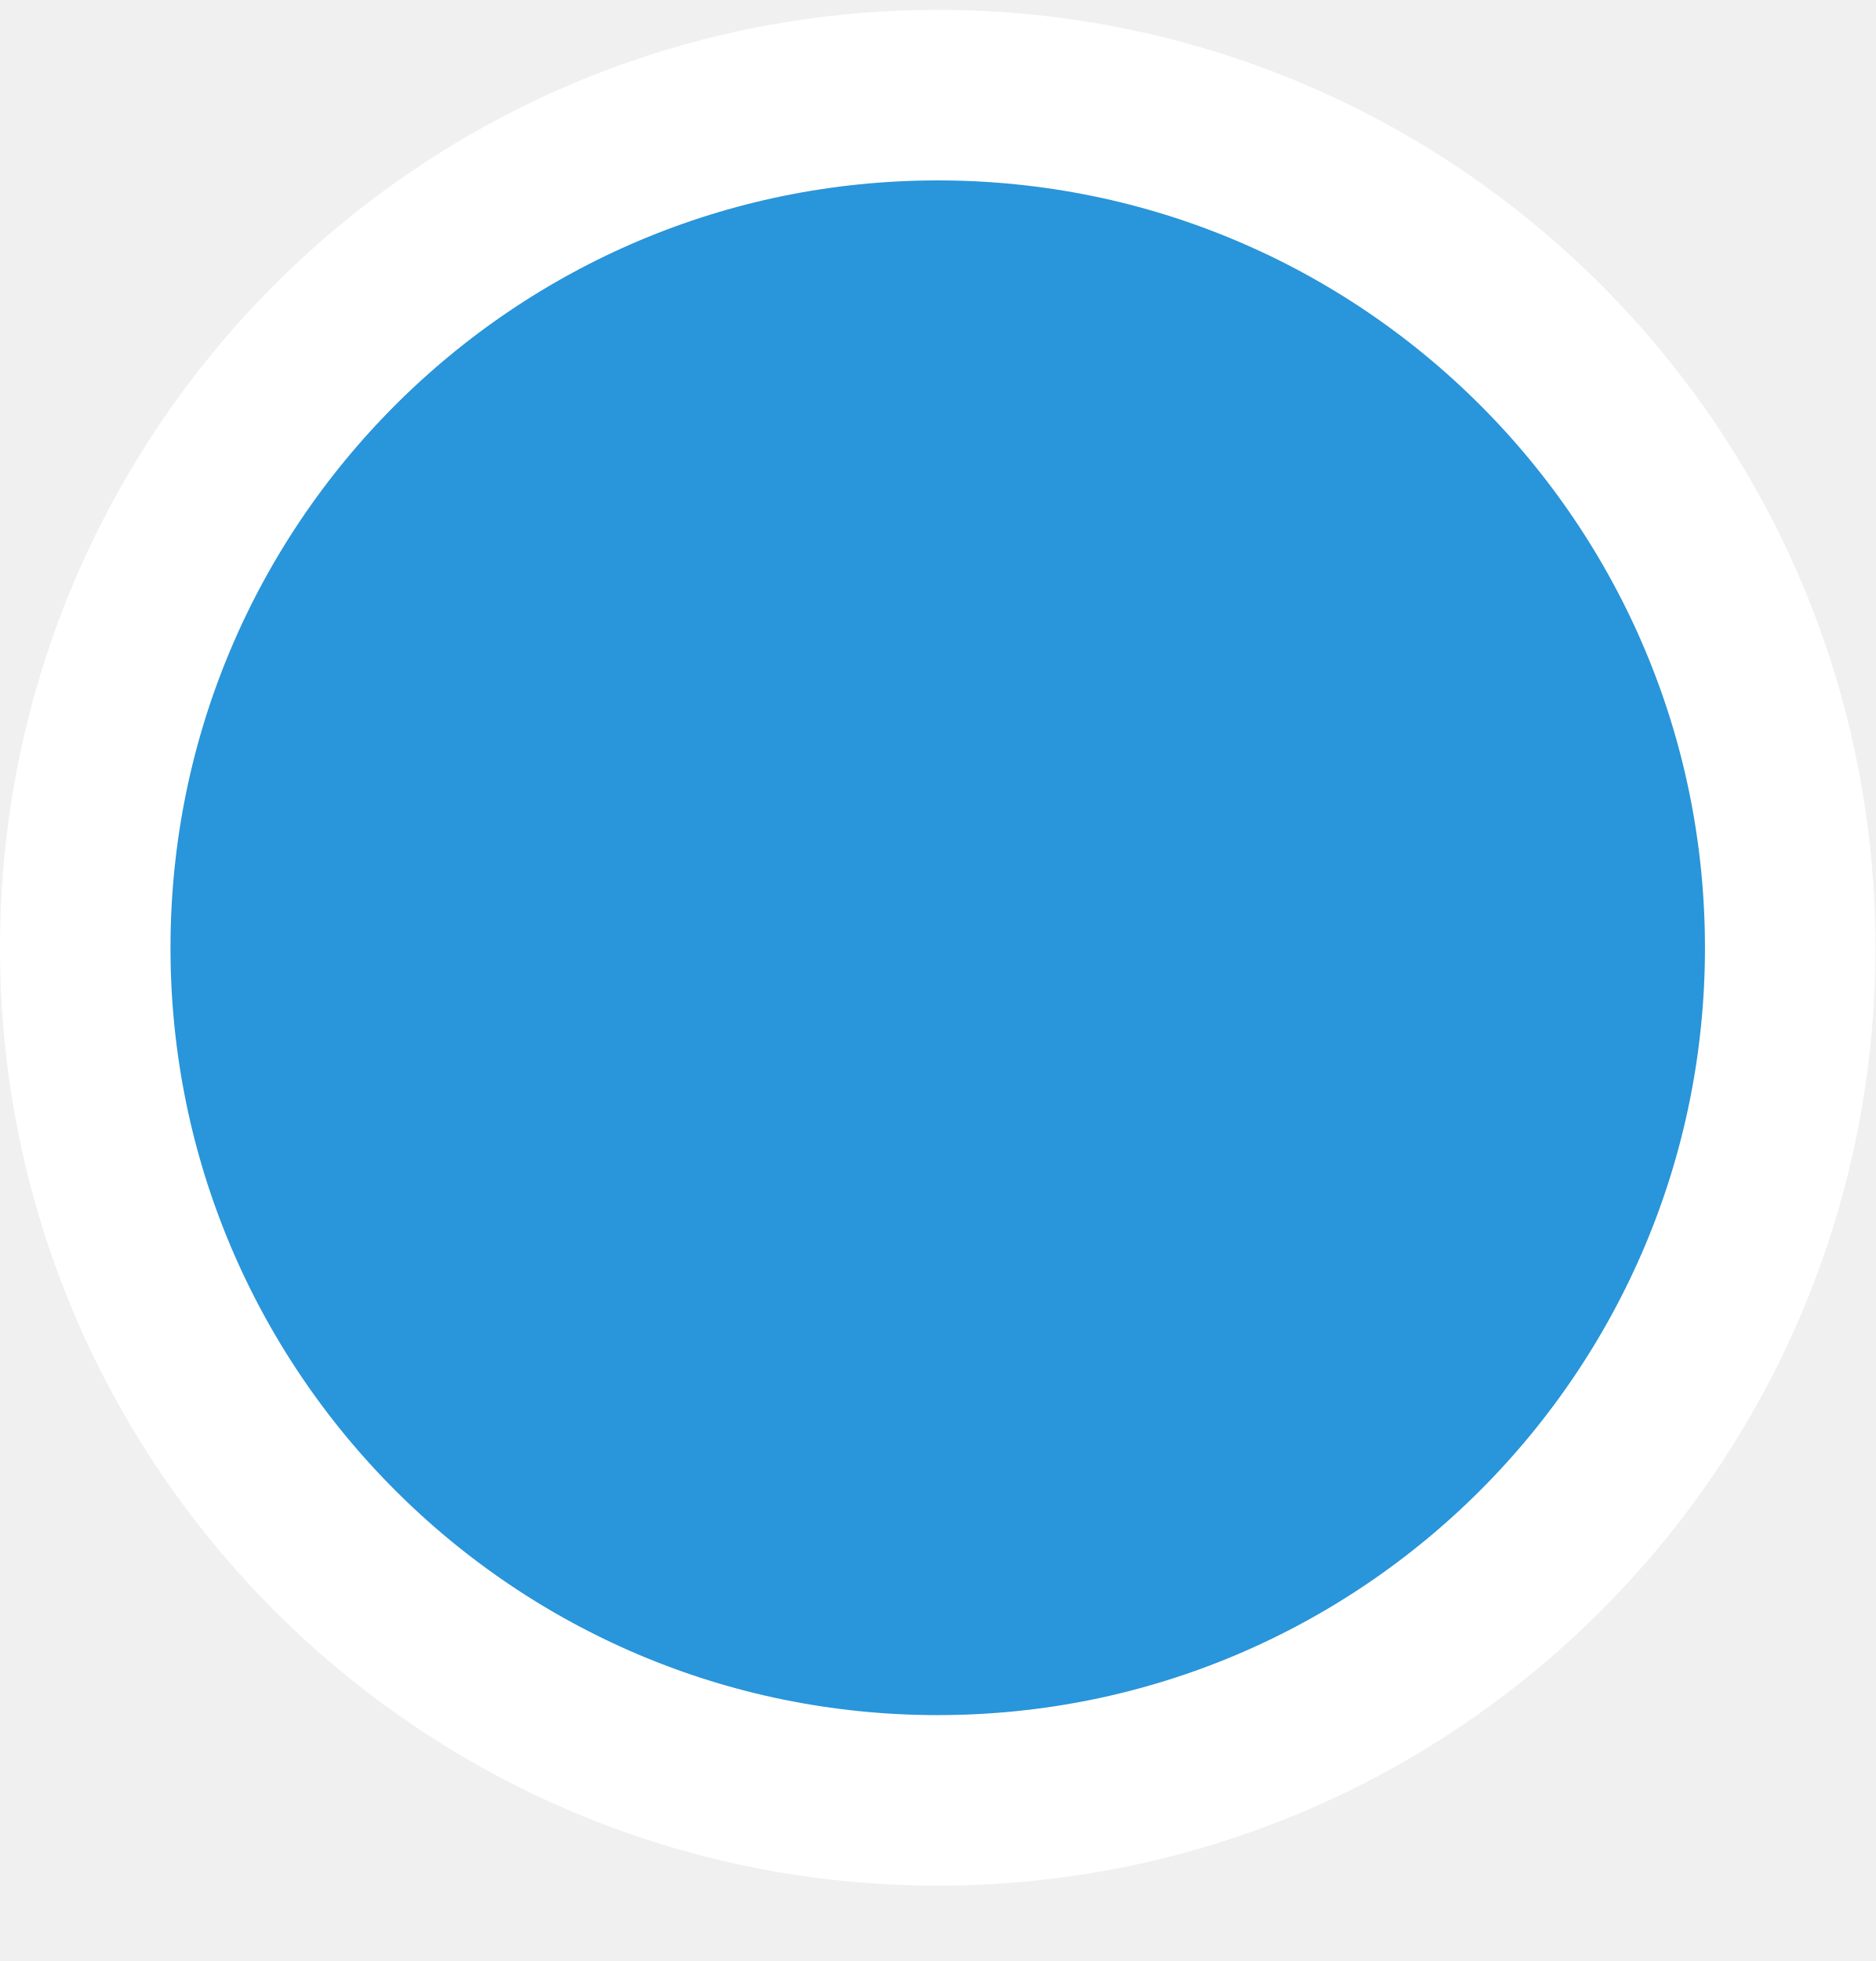
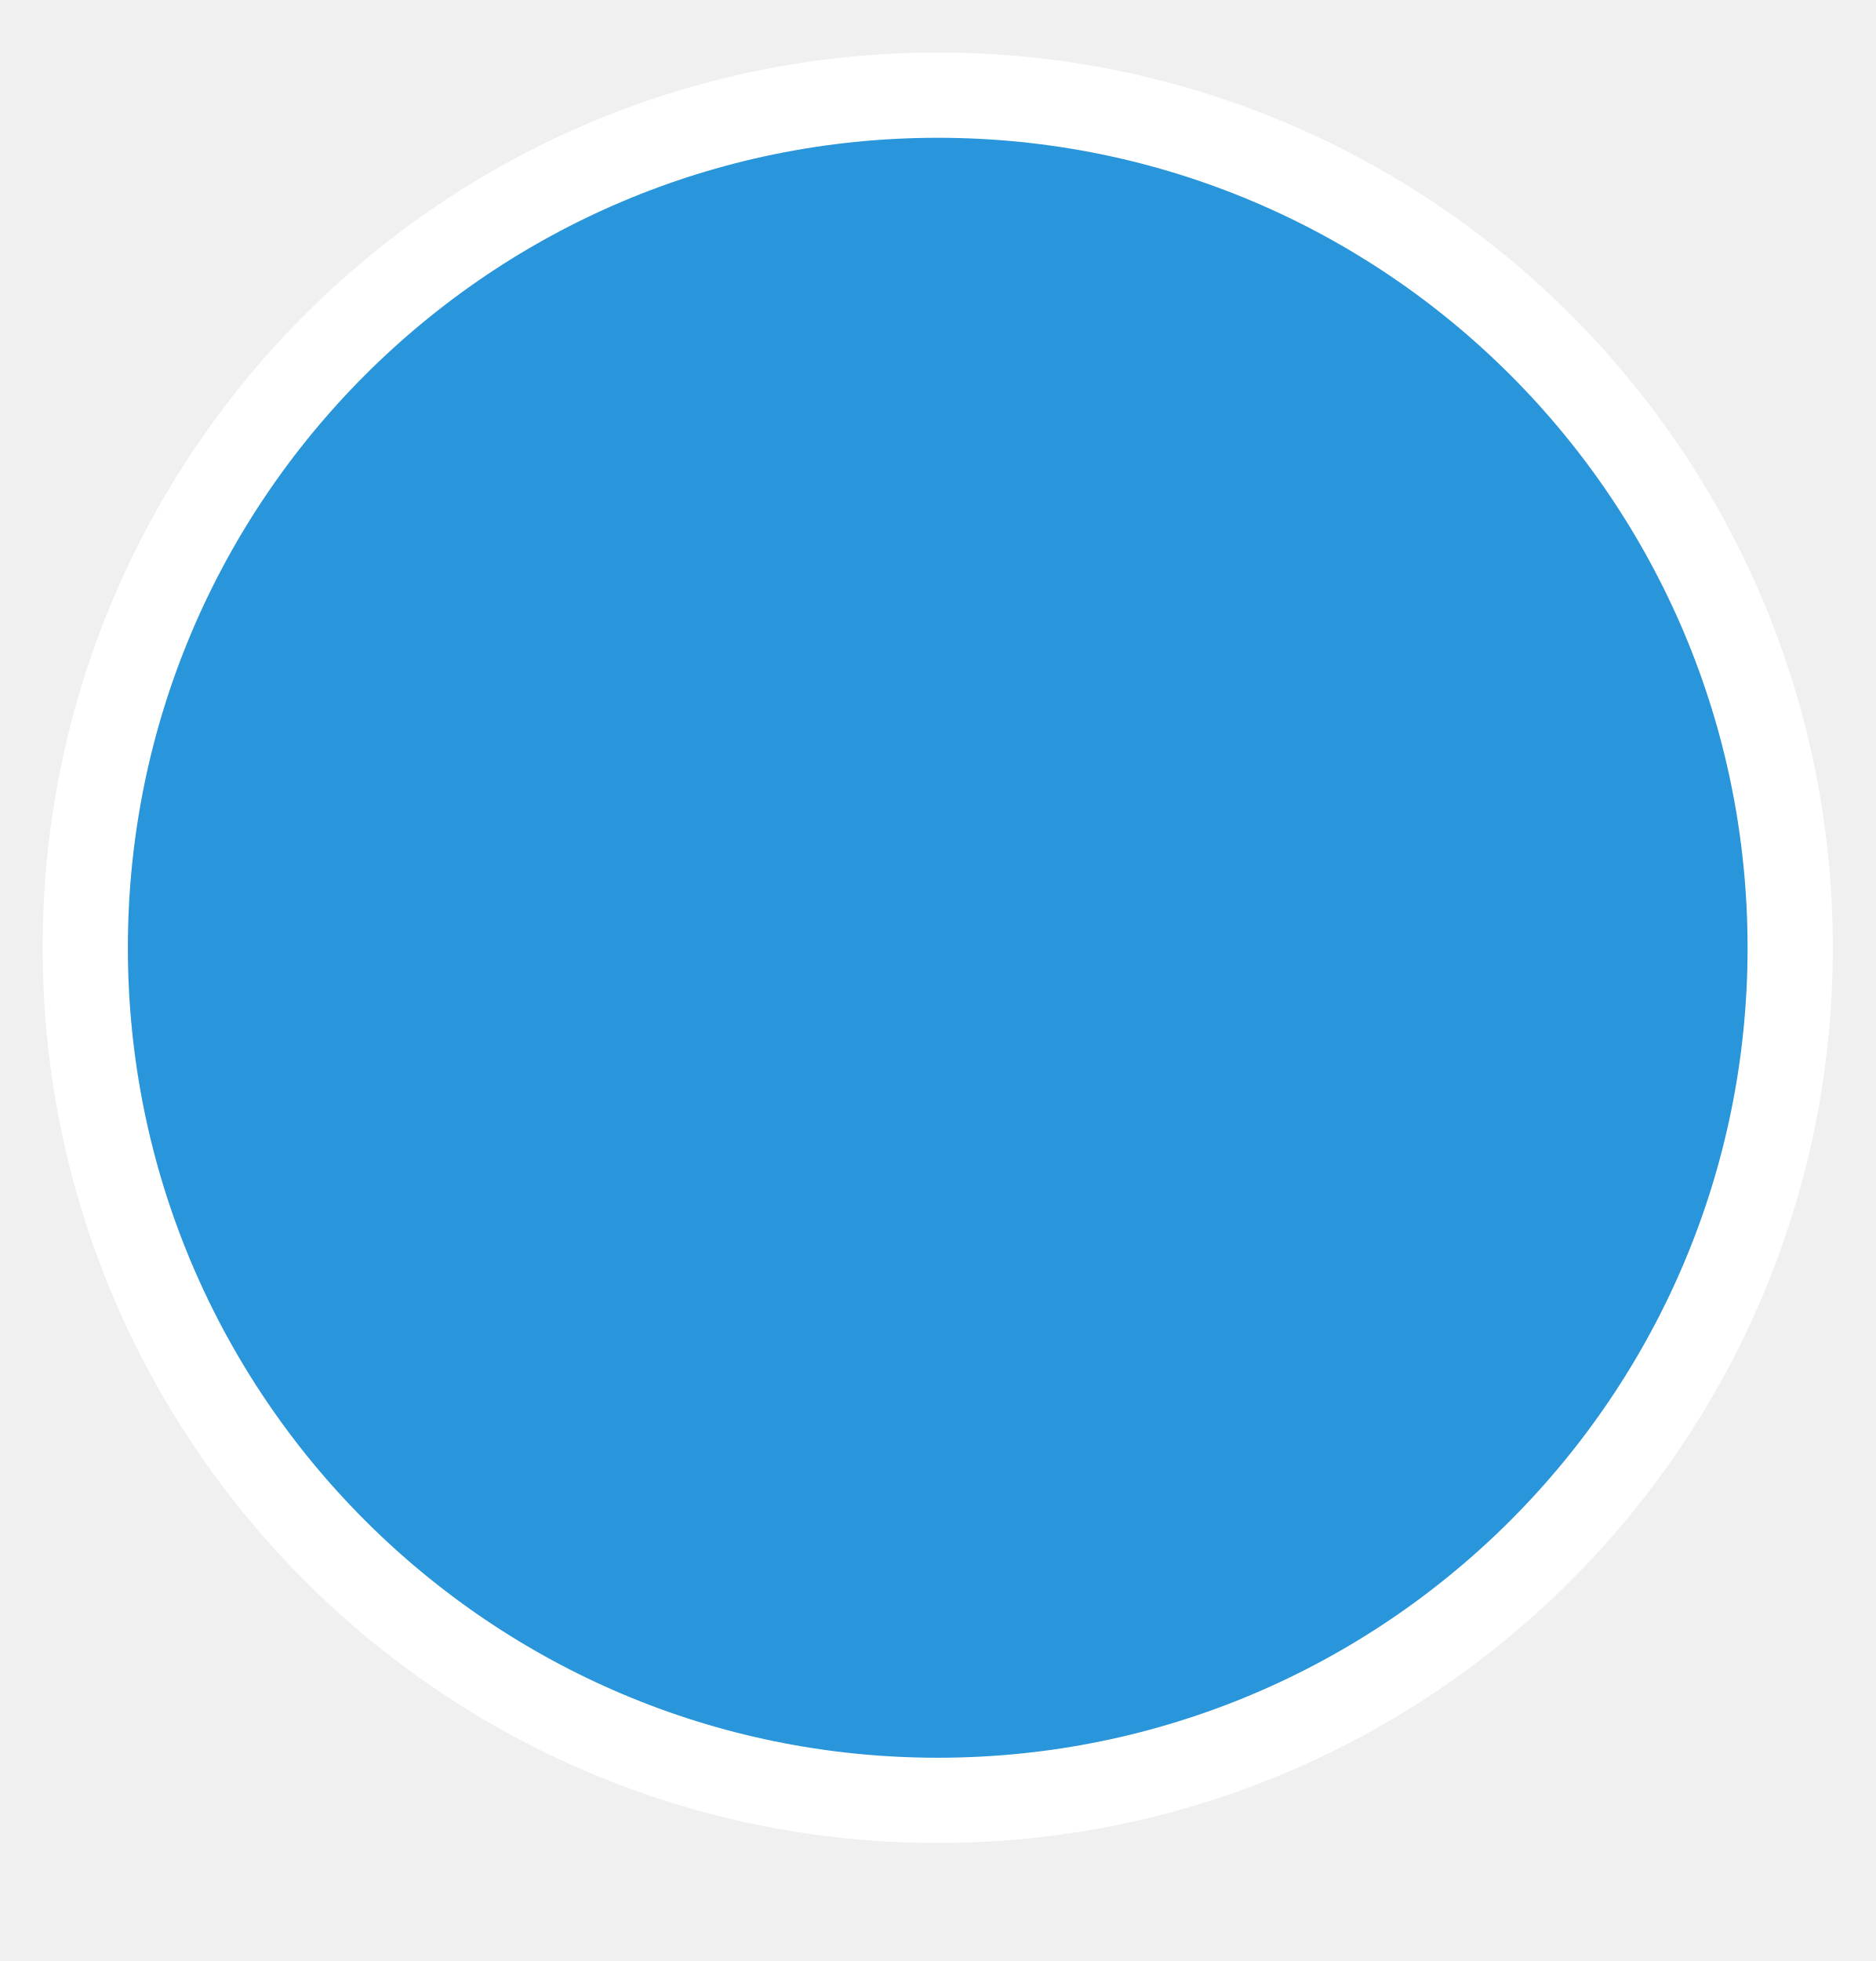
<svg xmlns="http://www.w3.org/2000/svg" width="22" height="23" viewBox="0 0 22 23" fill="none">
-   <rect x="1" y="1.116" width="20" height="20" rx="10" fill="#2995DA" stroke="white" stroke-width="2" />
+   <rect x="1" y="1.116" width="20" height="20" rx="10" fill="#2995DA" stroke="white" strokeWidth="2" />
</svg>
